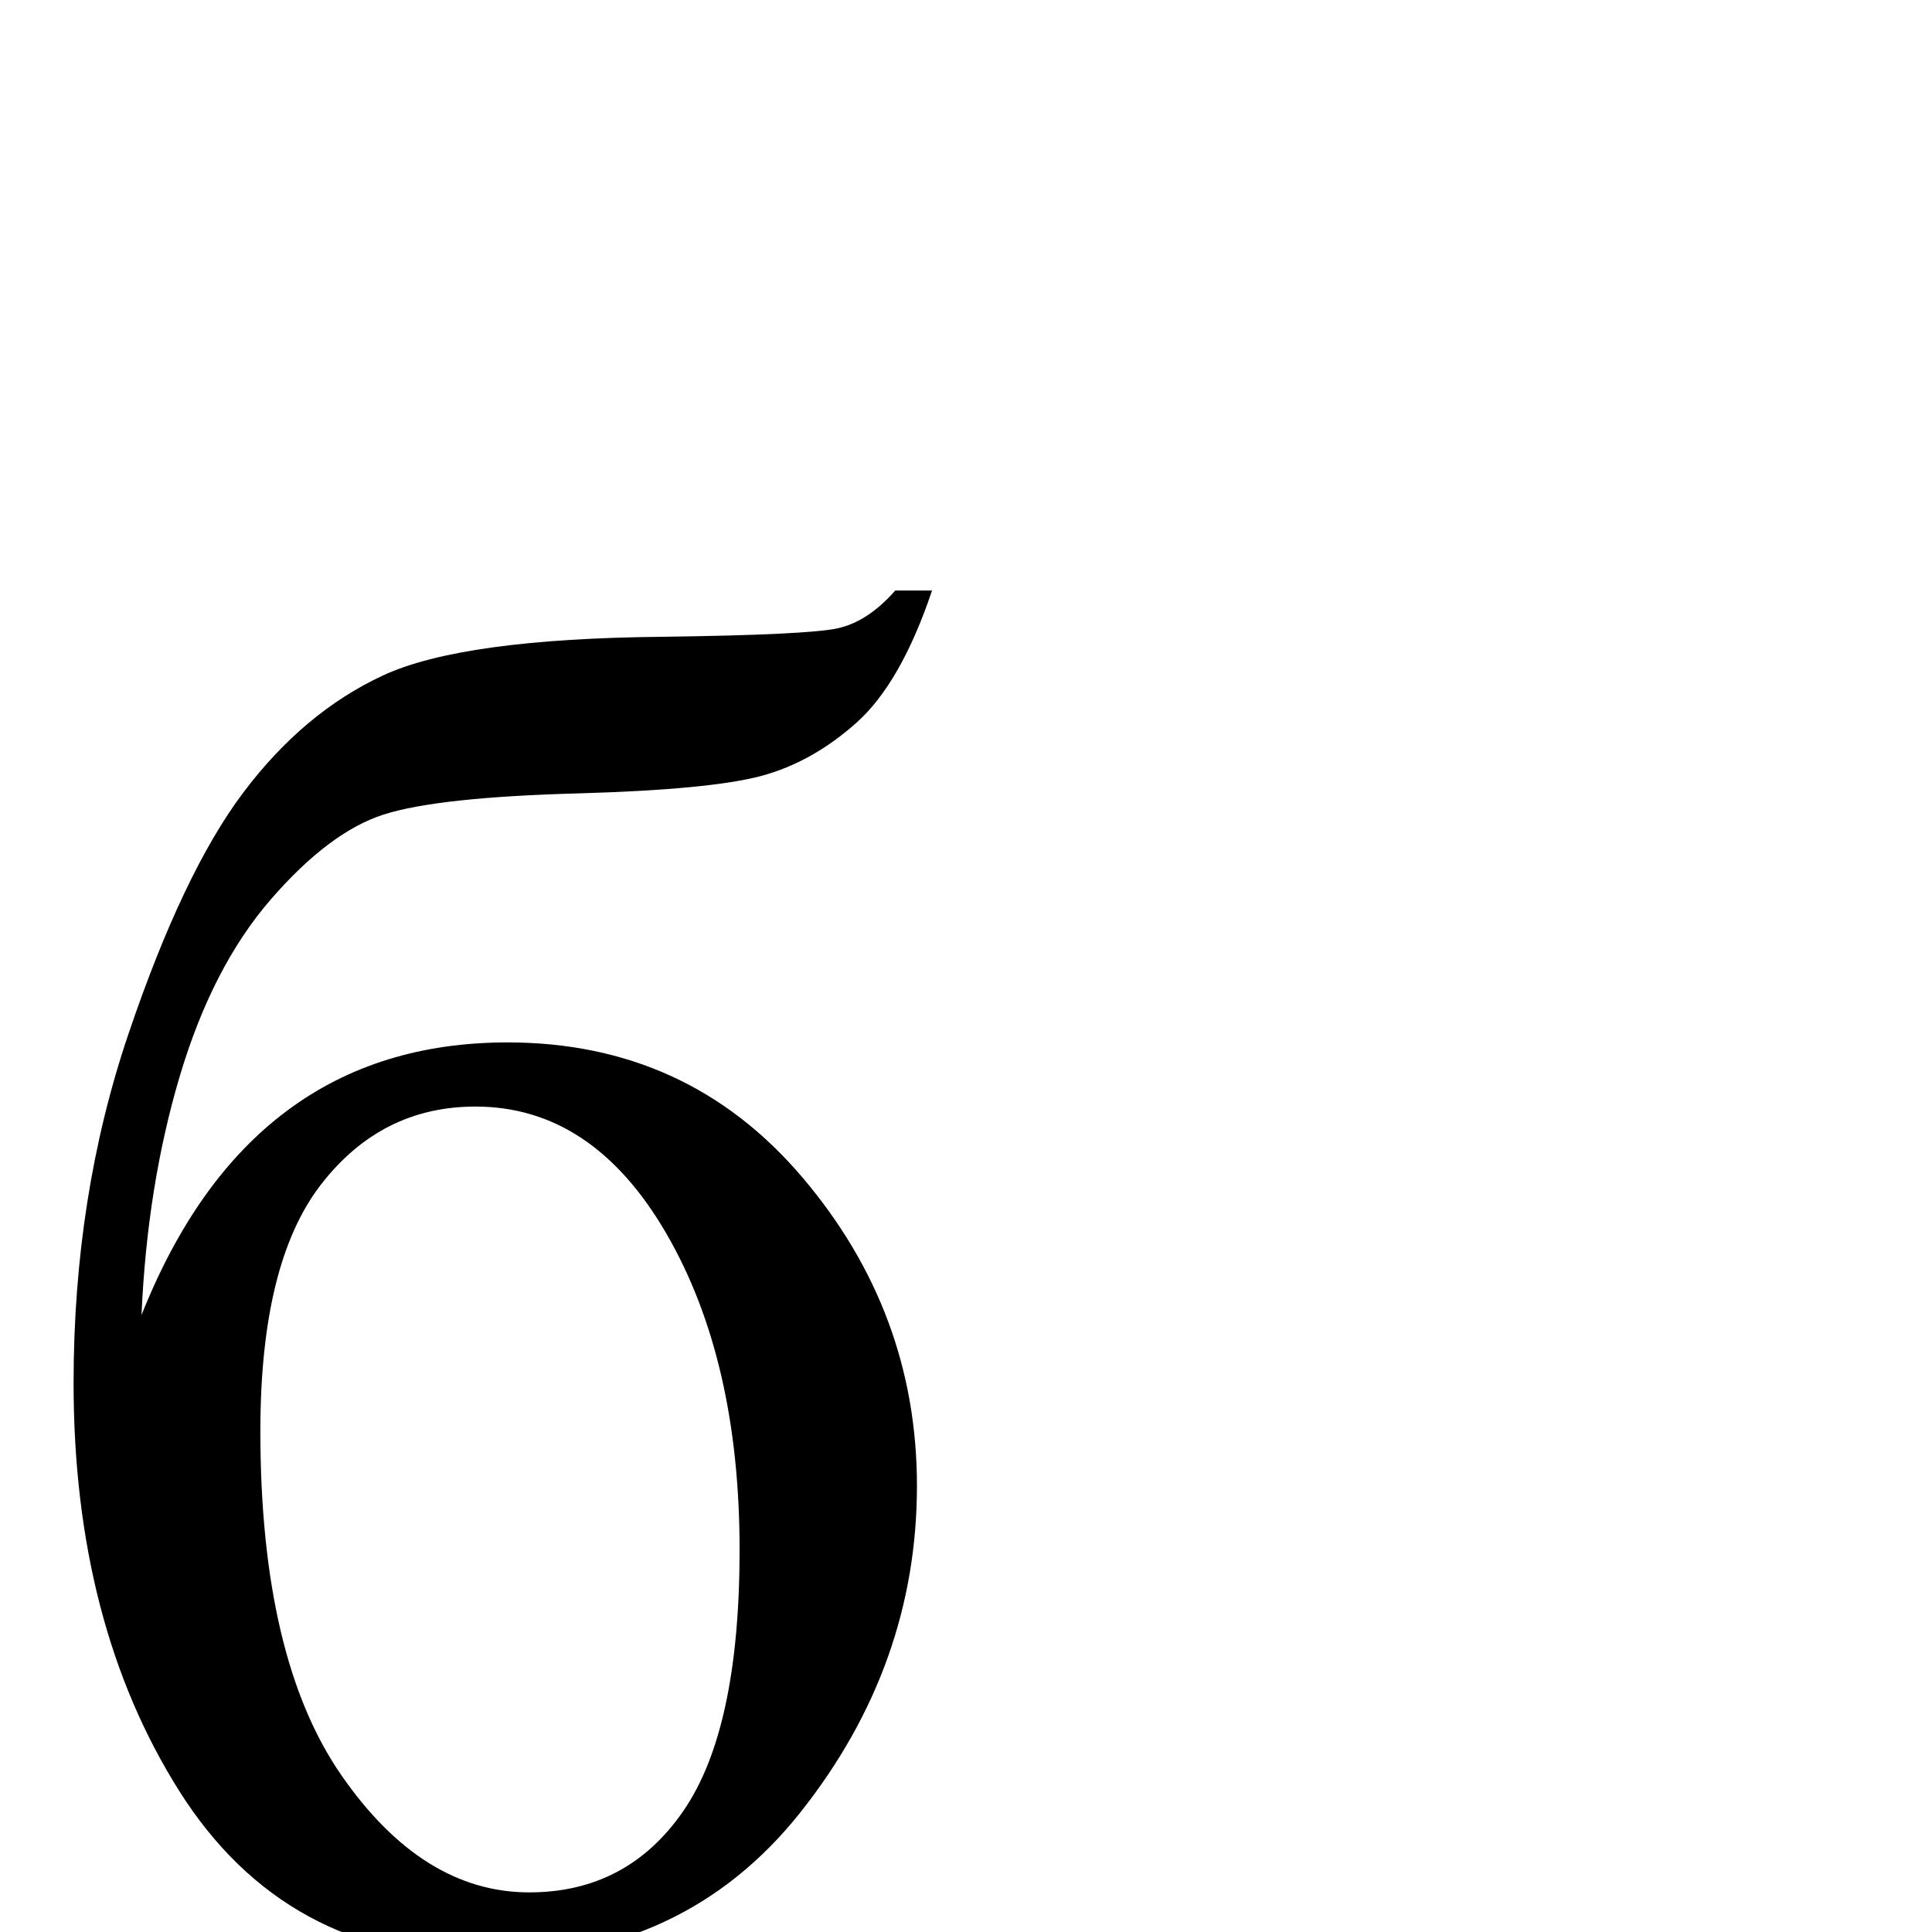
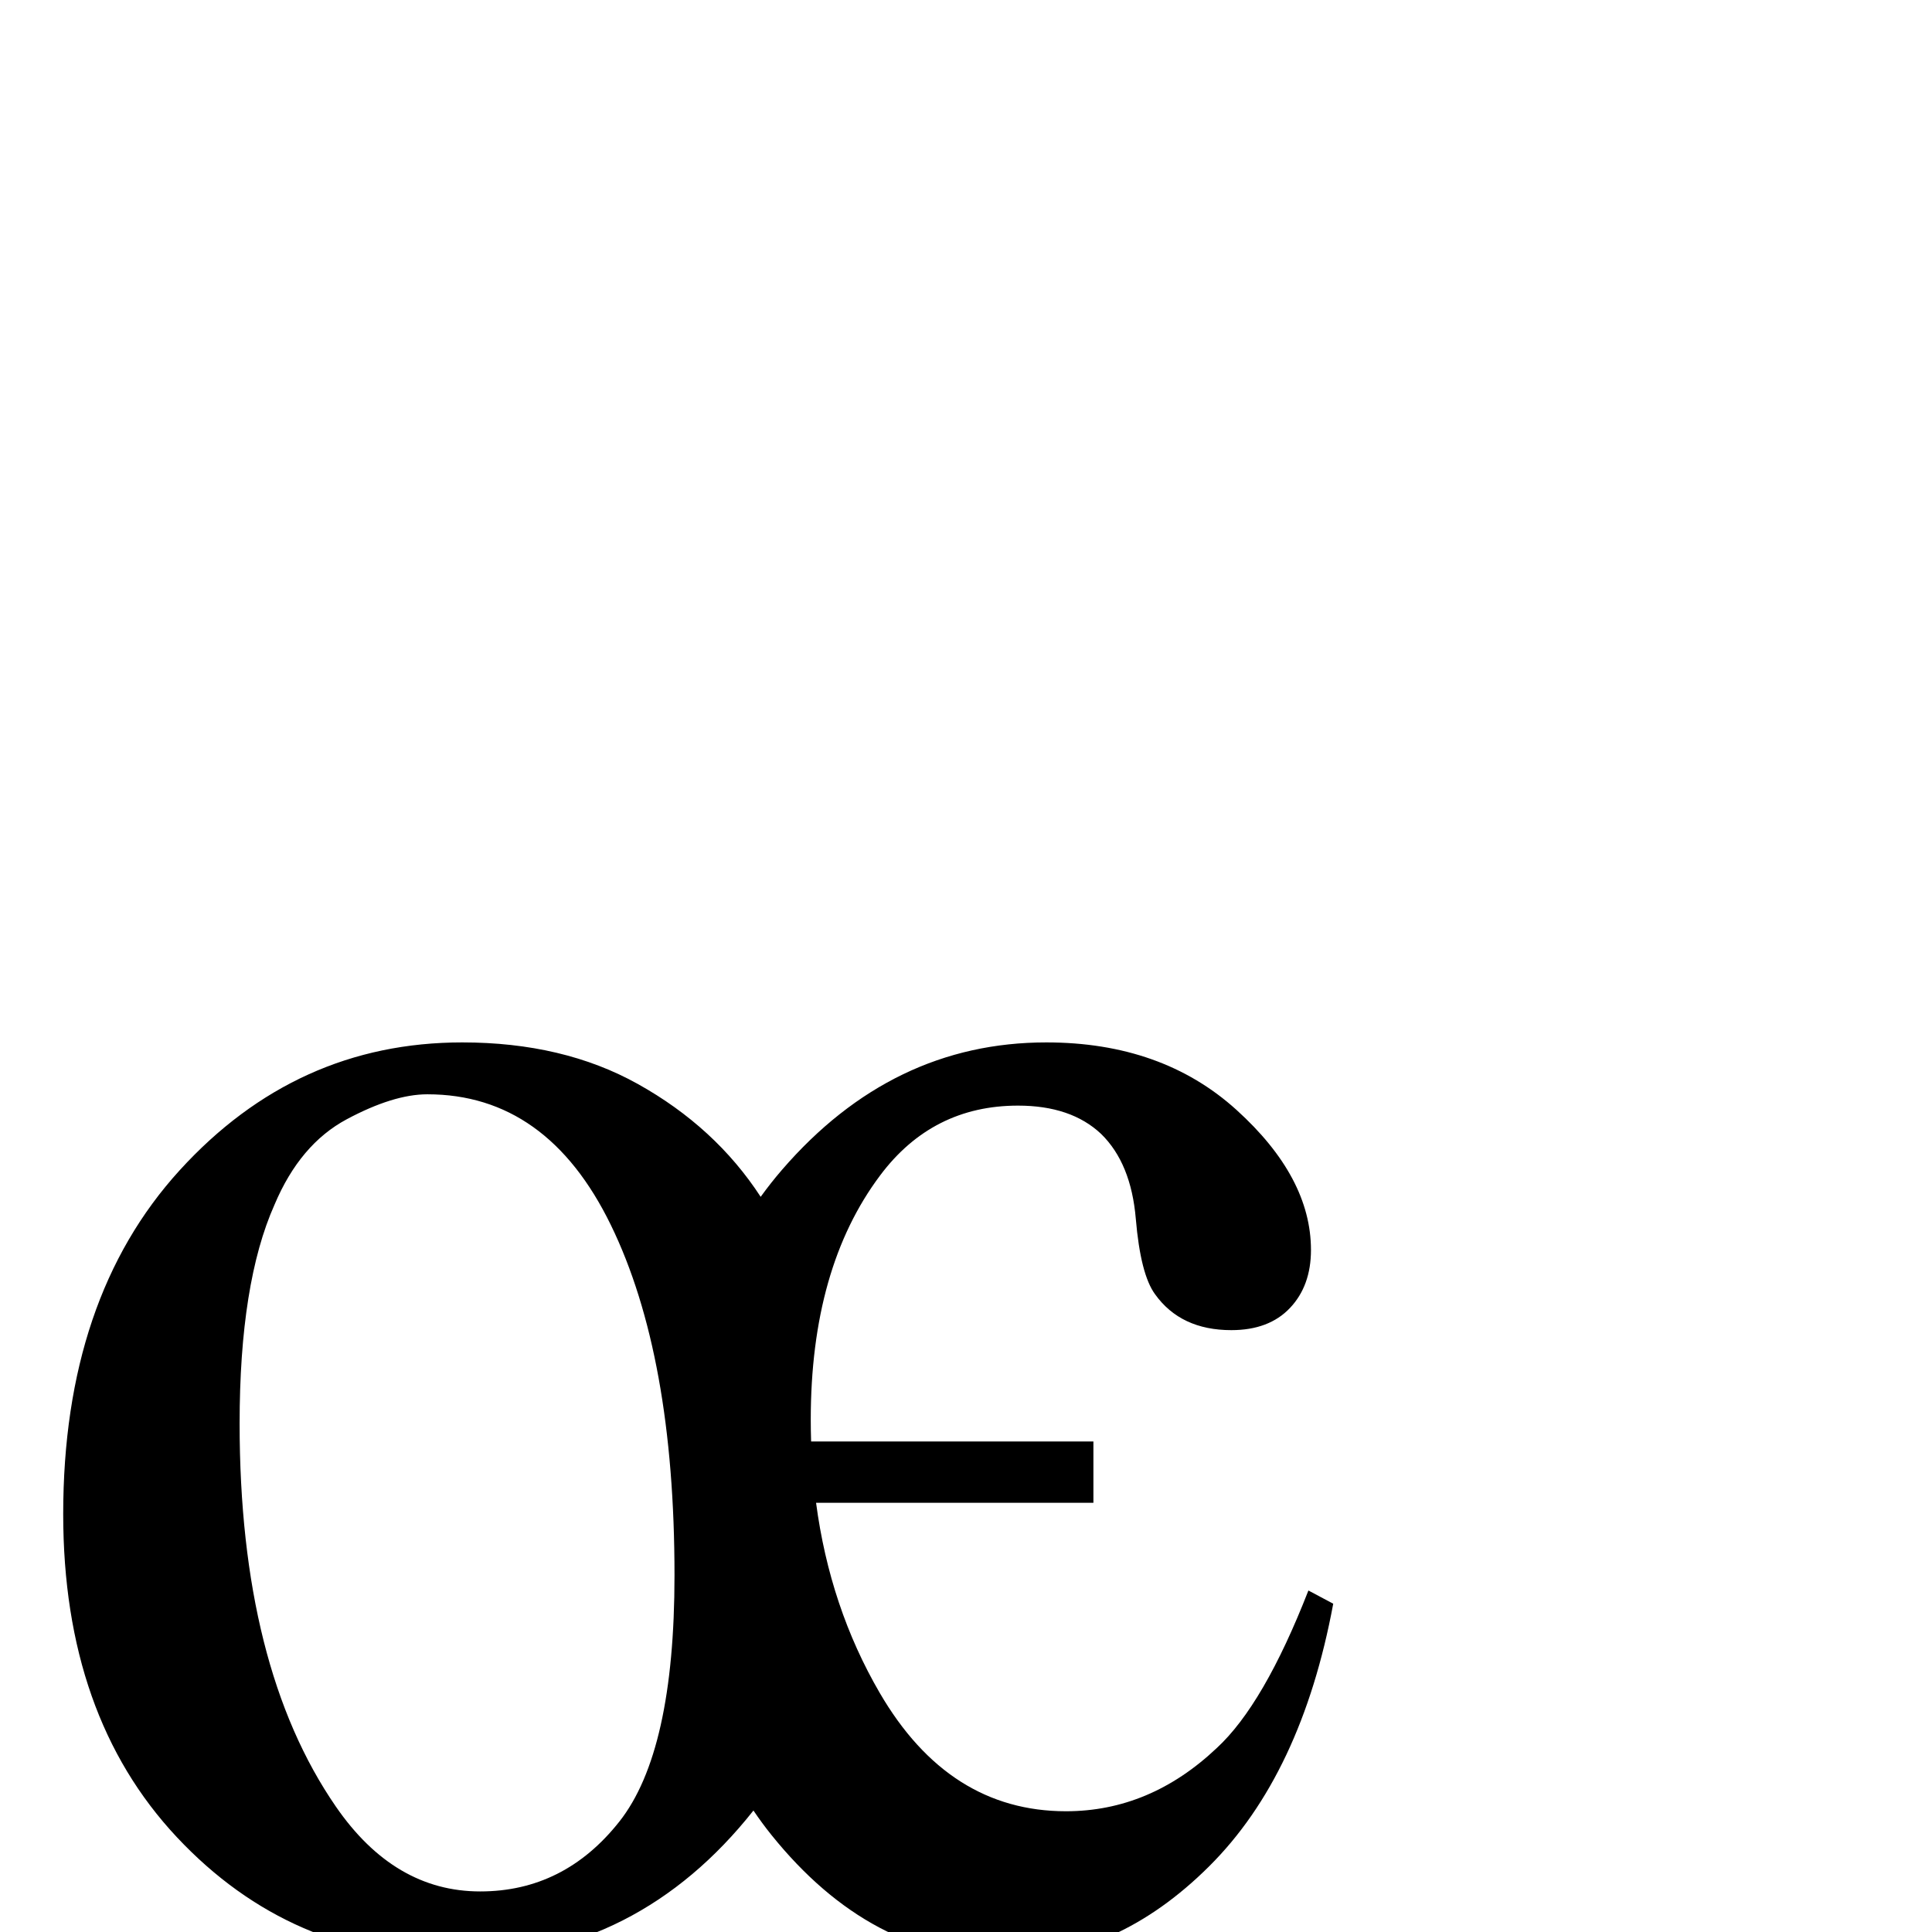
<svg xmlns="http://www.w3.org/2000/svg" version="1.1" viewBox="0 -410 2048 2048">
  <g transform="matrix(1 0 0 -1 0 1638)">
-     <path fill="currentColor" d="M150 654q115 289 388 289q191 0 312.5 -143t121.5 -327q0 -190 -123 -345.5t-333 -155.5q-214 0 -326 177.5t-112 432.5q0 198 58 369.5t122 256.5t148 124t297 41q153 2 185 9t61 40h39q-33 -98 -80 -140t-101 -56.5t-193 -18.5q-150 -4 -207.5 -22.5t-119.5 -90 t-96.5 -187.5t-40.5 -253zM504 875q-100 0 -164 -83t-64 -261q0 -241 86 -365t199 -124q104 0 163.5 86.5t59.5 276.5q0 202 -78 336t-202 134z" />
+     <path fill="currentColor" d="M490 943q107 0 186 -44q82.233 -45.801 130.344 -119.688q10.871 15.051 22.656 28.688q116.673 135 280.125 135q122.575 0 201.562 -71.5q78.993 -71.501 79 -148.5q0 -37.999 -22.25 -61.5q-22.245 -23.5 -62.188 -23.5q-53.569 0 -80.812 38 q-15.445 21.014 -20.438 80q-4.994 58.999 -36.781 90q-31.778 30 -88.062 30q-90.797 0 -146.188 -74q-73.545 -97.999 -73.531 -259q0 -11.316 0.375 -23h299.25v-65h-294q14.648 -110.808 67.469 -201.5q73.091 -125.5 197.469 -125.5 q88.992 0 159.812 67q49.946 46.008 97.156 167l26.312 -14q-33.595 -181 -131.656 -278.5q-98.06 -97.5 -217 -97.5q-141.642 0 -246.969 131q-9.808 12.199 -18.969 25.781q-60.81 -76.862 -138.188 -116.281q-79.5 -40.5 -176.5 -40.5 q-176 0 -296.5 128.5q-120.5 128.5 -120.5 342.5q0 229 123.5 364.5q123.5 135.5 299.5 135.5zM453 888q-36 0 -85.5 -26.5q-49.5 -26.5 -76.5 -90.5q-37.001 -82.999 -37 -232q0 -258 102 -406q61.999 -90 153 -90q88.999 0 147.5 74q58.5 73.999 58.5 261 q0 233 -67.5 371.5q-67.5 138.5 -194.5 138.5z" />
  </g>
</svg>
